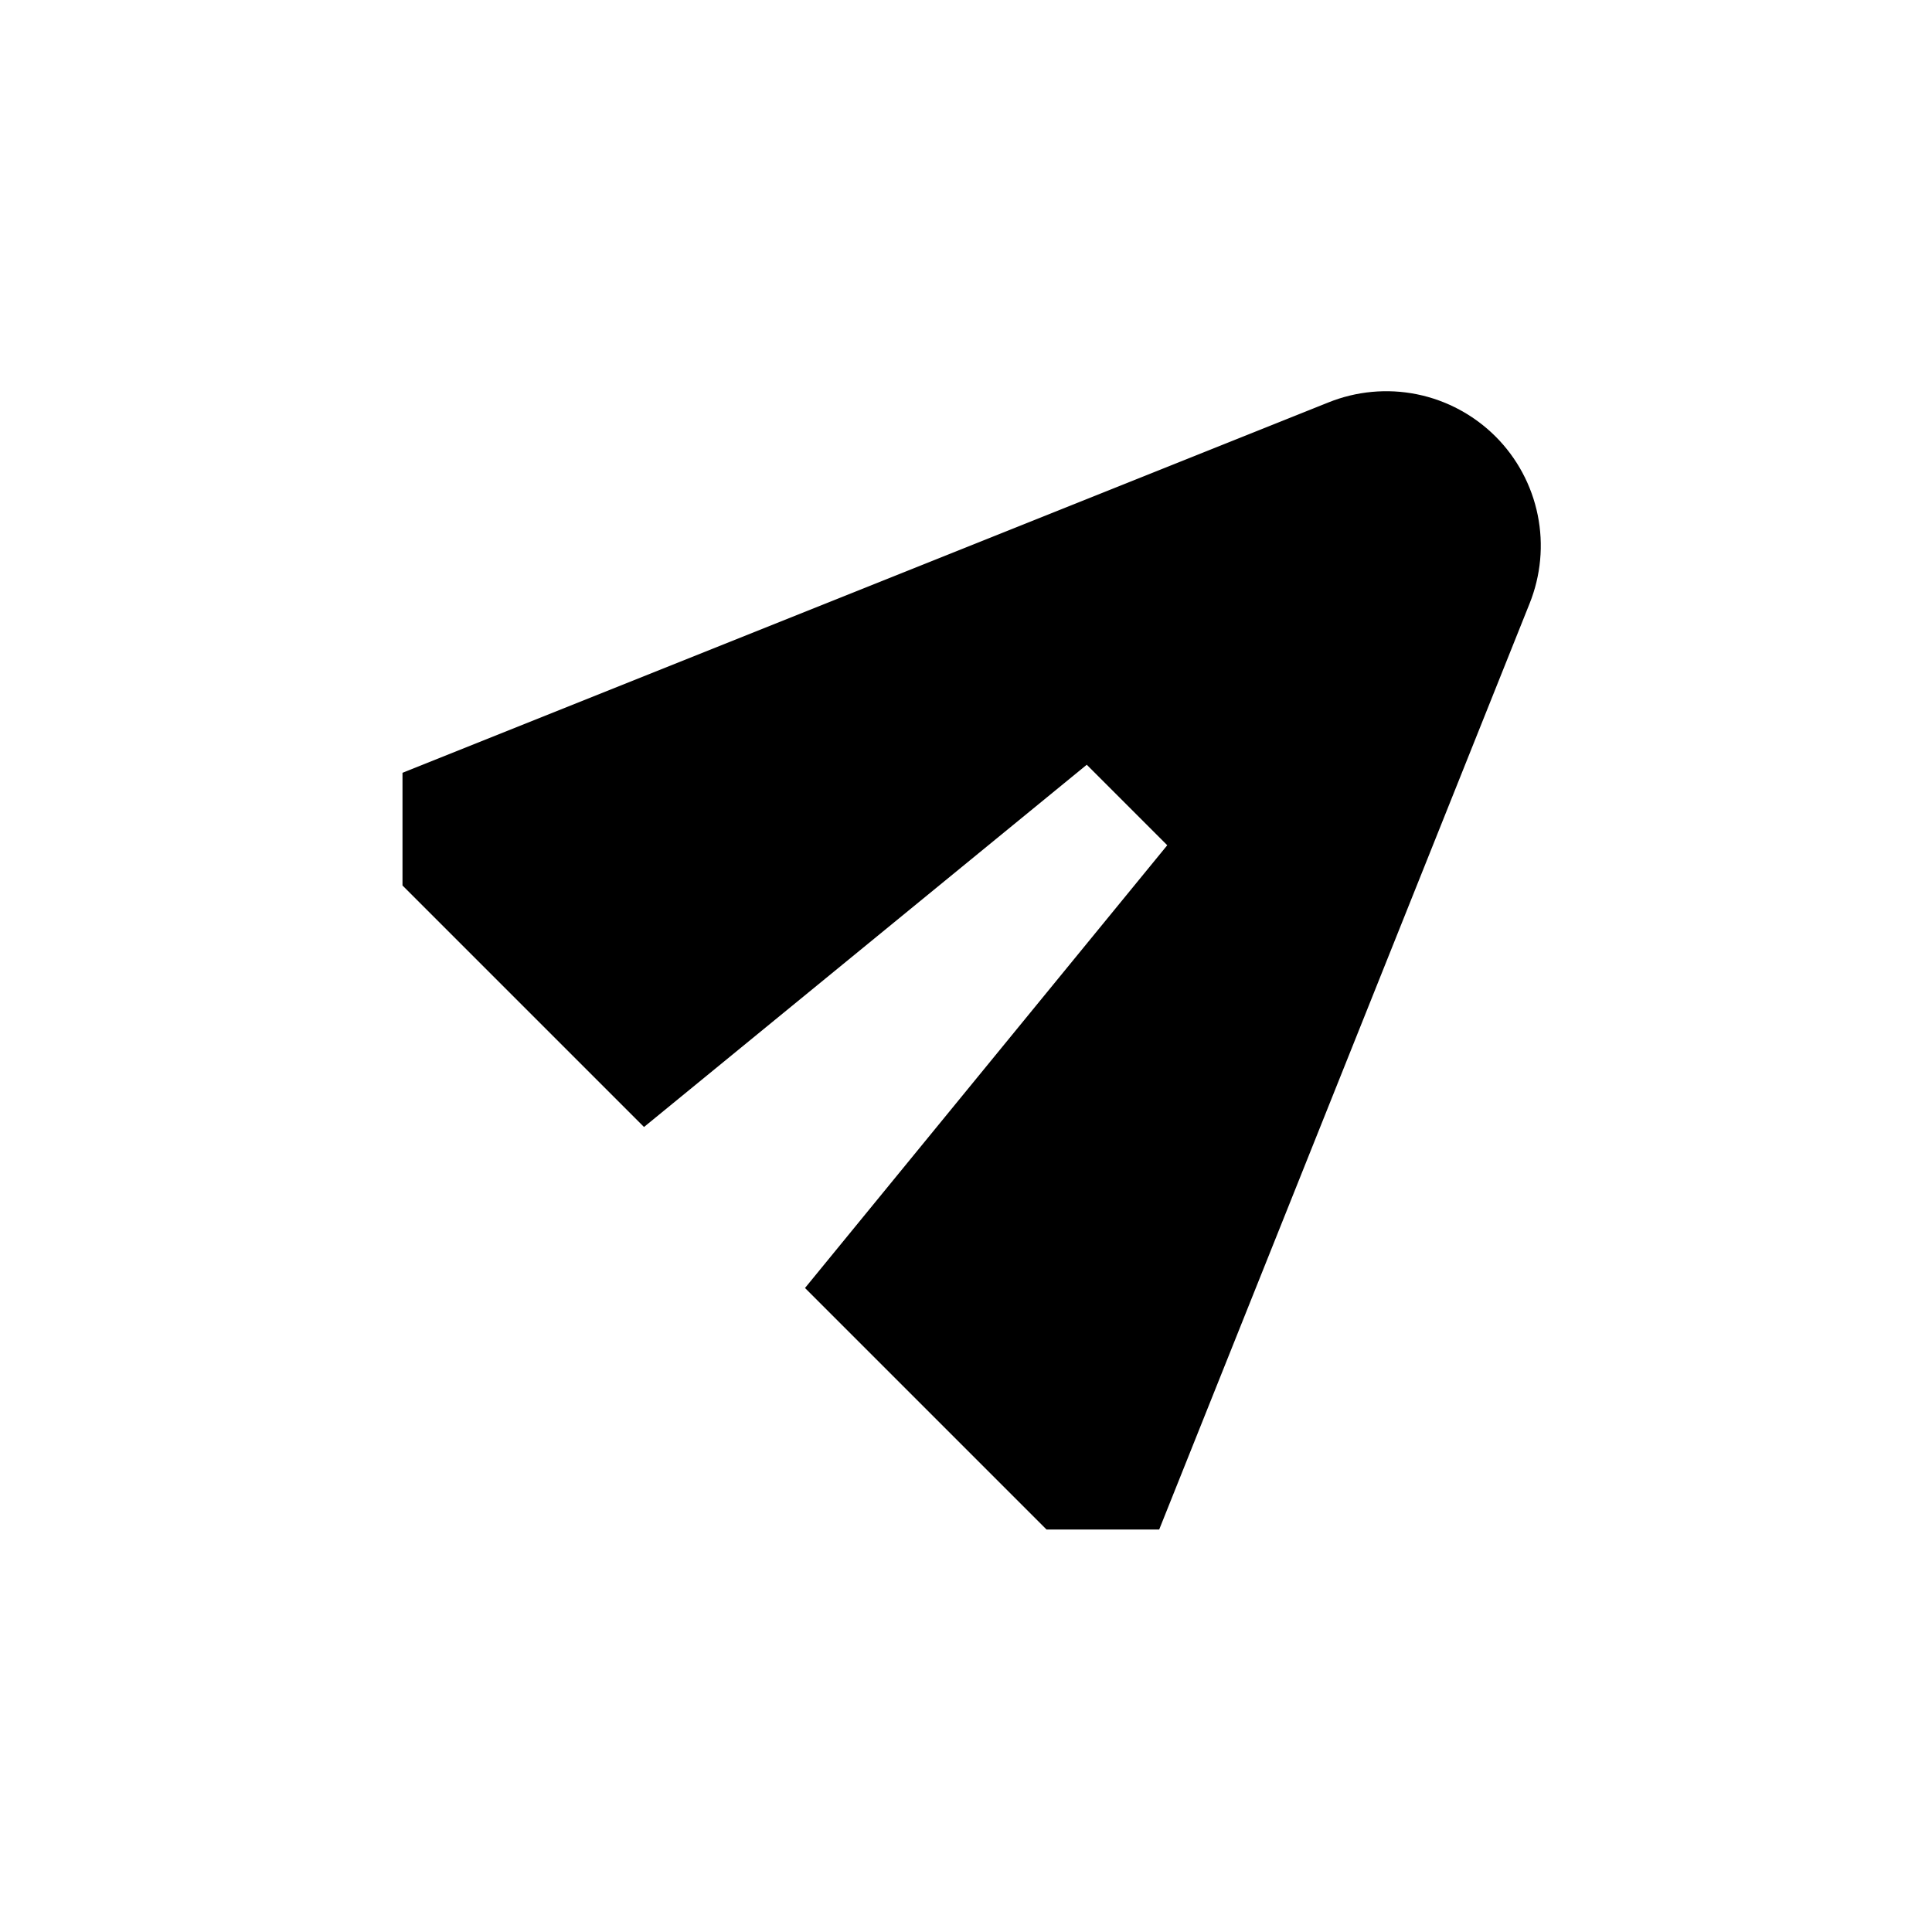
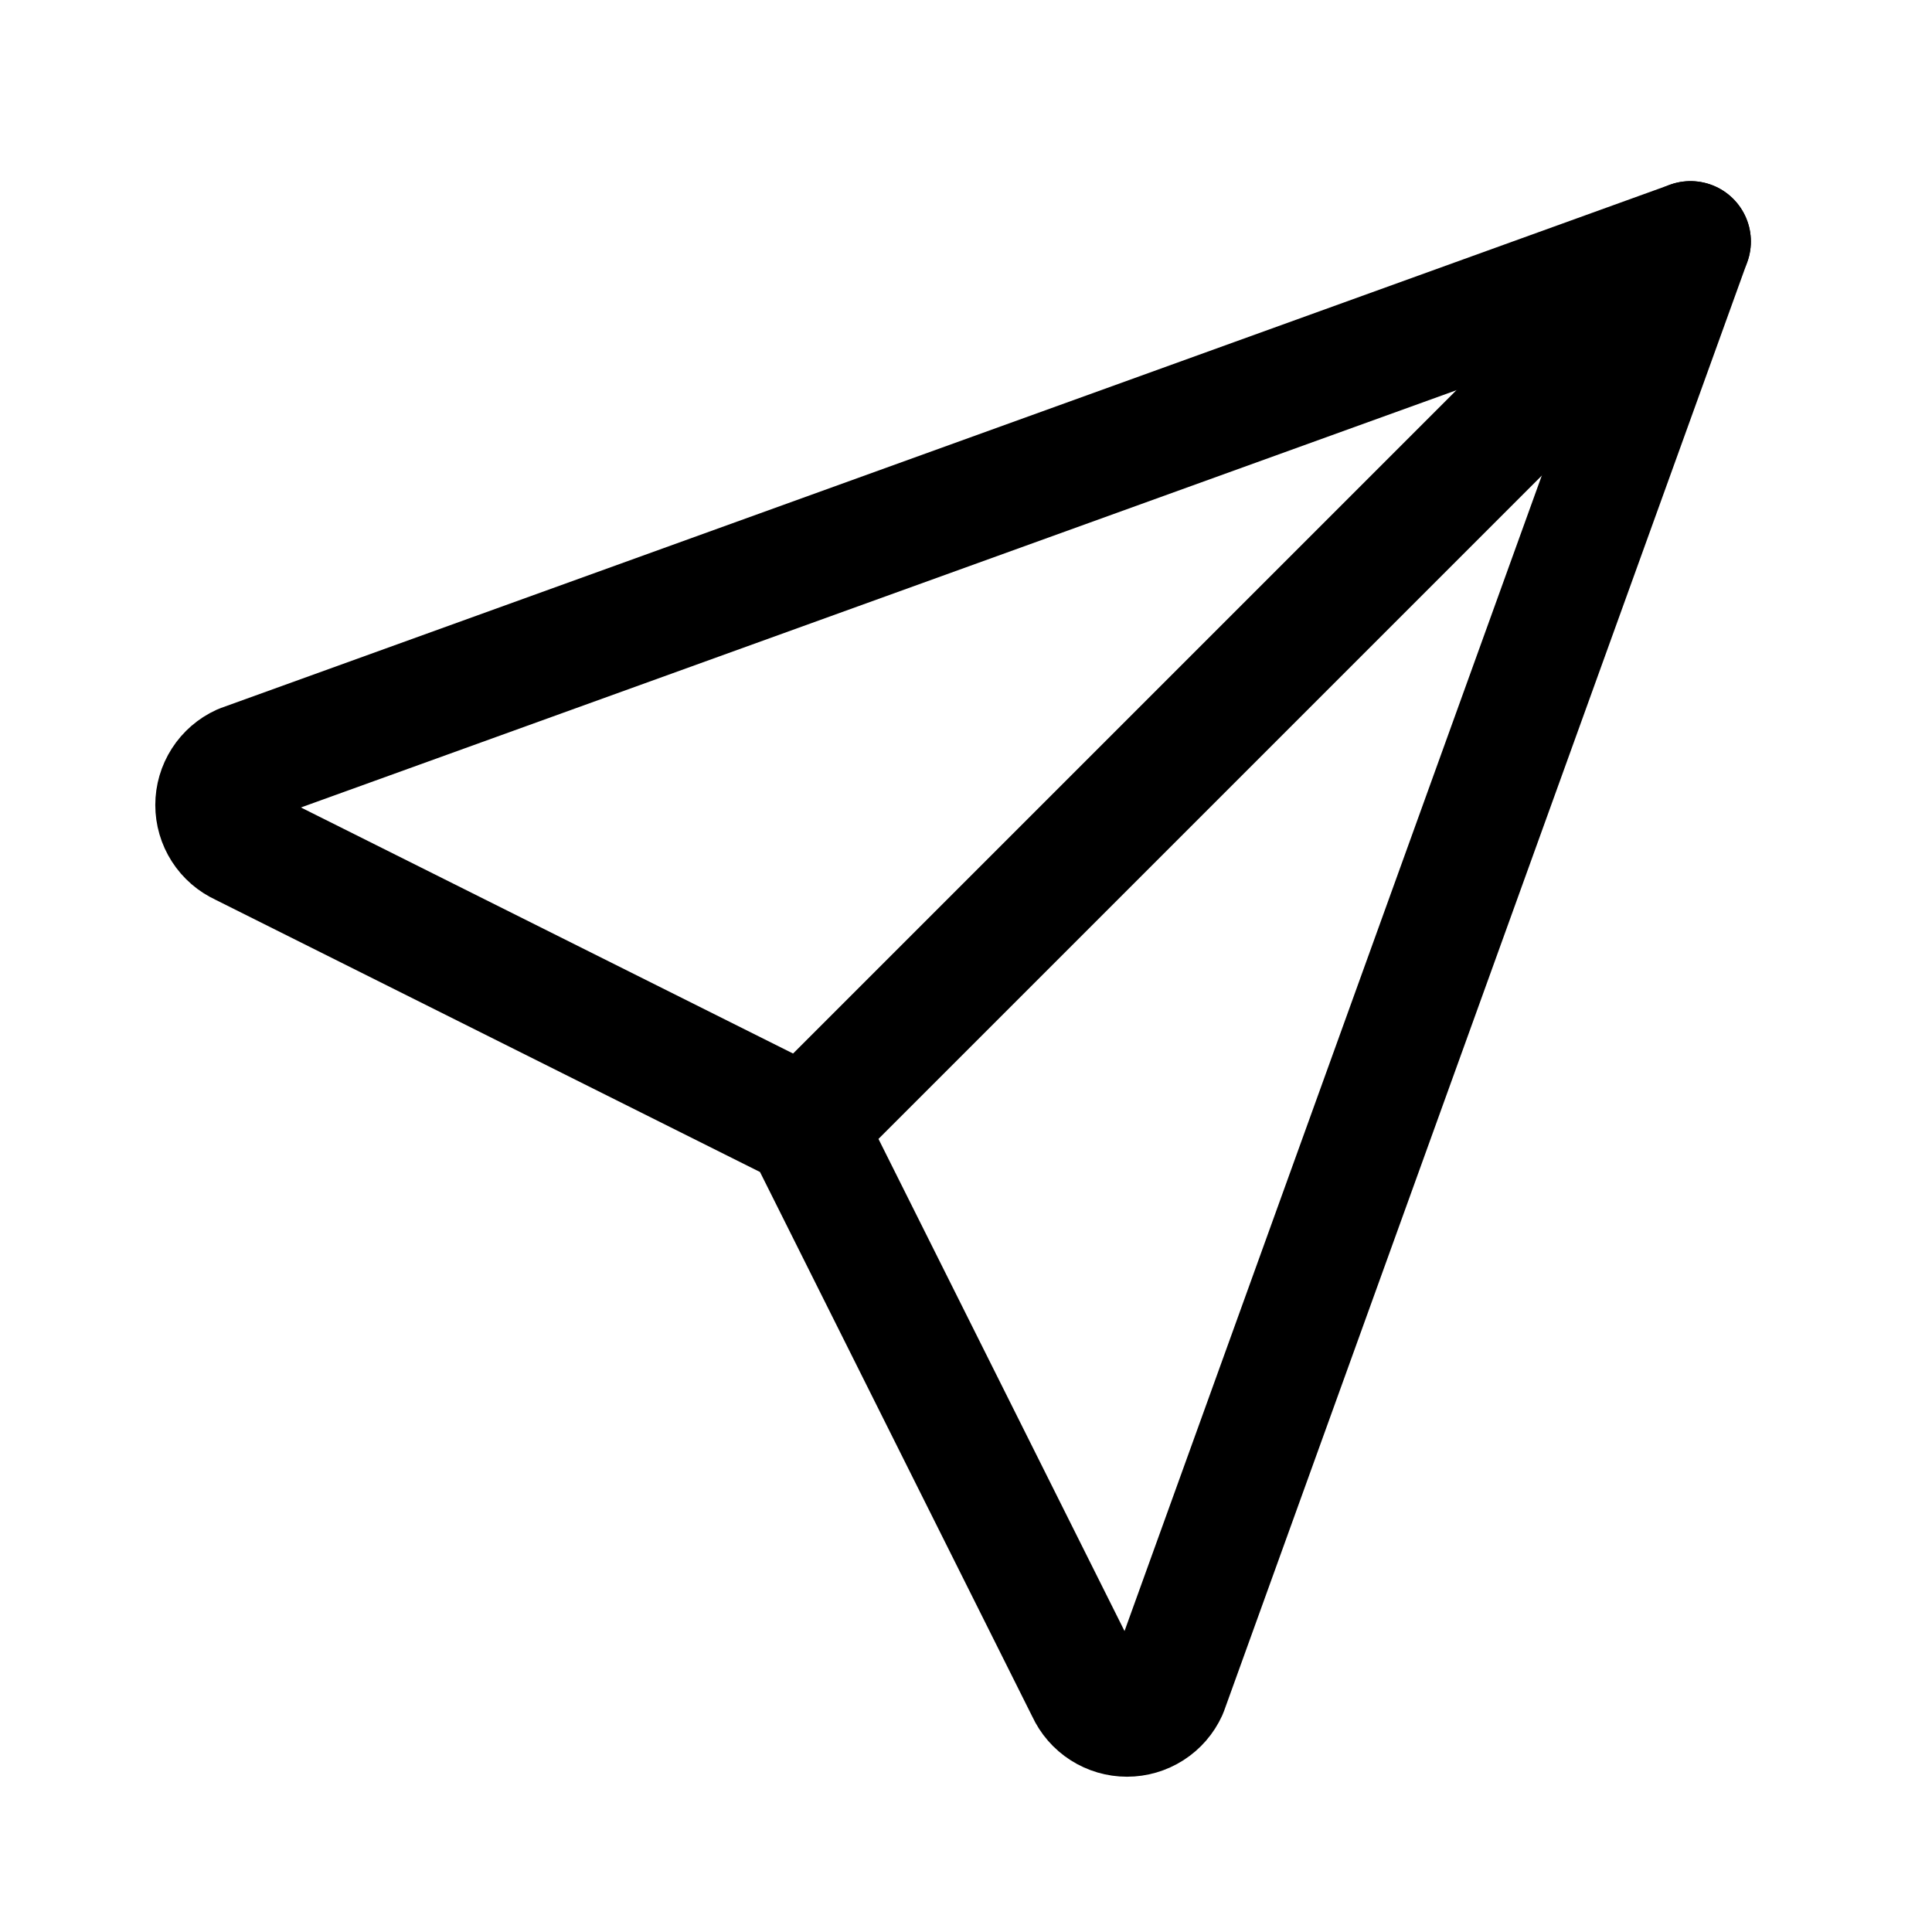
<svg xmlns="http://www.w3.org/2000/svg" width="1.5em" height="1.5em" fill="none" viewBox="0 0 24 24">
-   <path fill="currentColor" d="M16.5 5L5 9.6V11L8 14L13.5 9.5L14.5 10.5L10 16L13 19H14.4L19 7.5C19.141 7.15 19.177 6.767 19.102 6.398C19.027 6.028 18.845 5.689 18.578 5.422C18.311 5.156 17.972 4.973 17.602 4.898C17.233 4.823 16.849 4.859 16.5 5Z" />
+   <g clip-path="url(#clip0_39_234)">
+     <path stroke="currentColor" stroke-linecap="round" stroke-linejoin="round" stroke-width="1.5" d="M10 14L21 3" />
+     <path stroke="currentColor" stroke-linecap="round" stroke-linejoin="round" stroke-width="1.5" d="M21 3L14.5 21C14.456 21.096 14.386 21.177 14.297 21.234C14.208 21.291 14.105 21.321 14 21.321C13.895 21.321 13.792 21.291 13.703 21.234C13.614 21.177 13.544 21.096 13.5 21L10 14L3 10.5C2.904 10.456 2.823 10.386 2.766 10.297C2.709 10.208 2.679 10.105 2.679 10C2.679 9.895 2.709 9.792 2.766 9.703C2.823 9.614 2.904 9.544 3 9.5L21 3Z" />
+   </g>
+   <defs>
+     <clipPath id="clip0_39_234">
+       <rect width="24" height="24" fill="currentColor" />
+     </clipPath>
+   </defs>
</svg>
